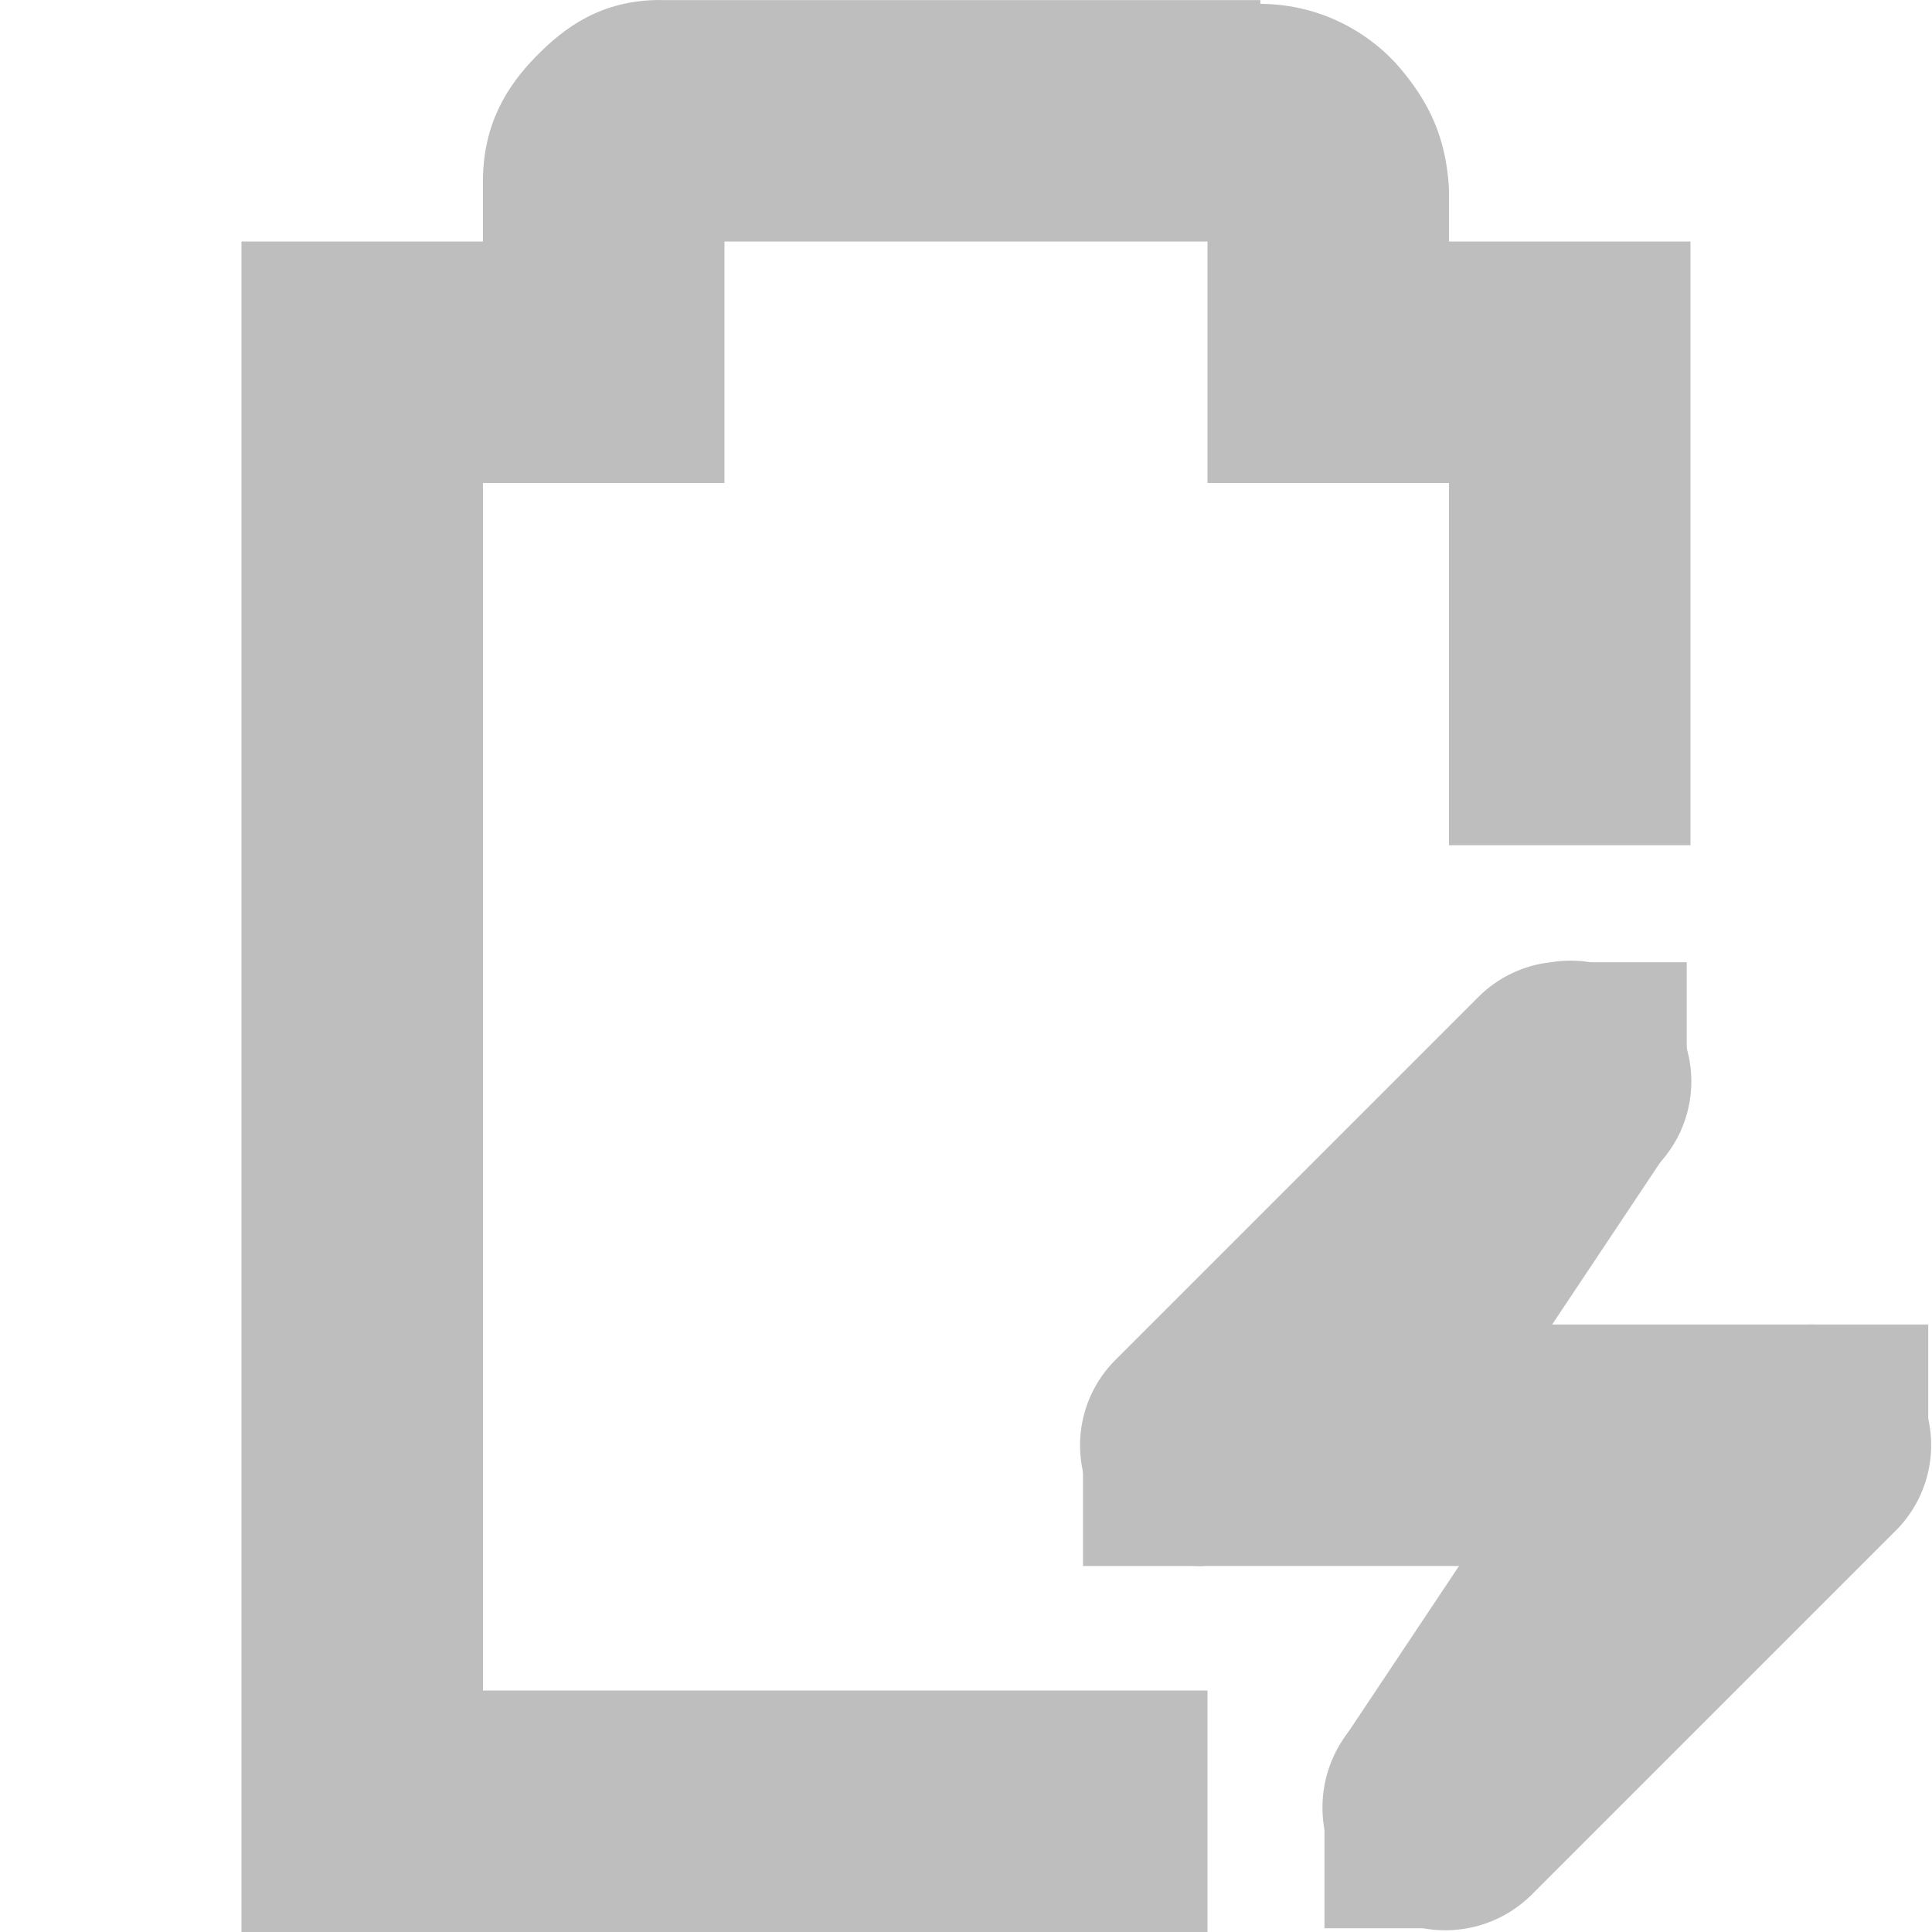
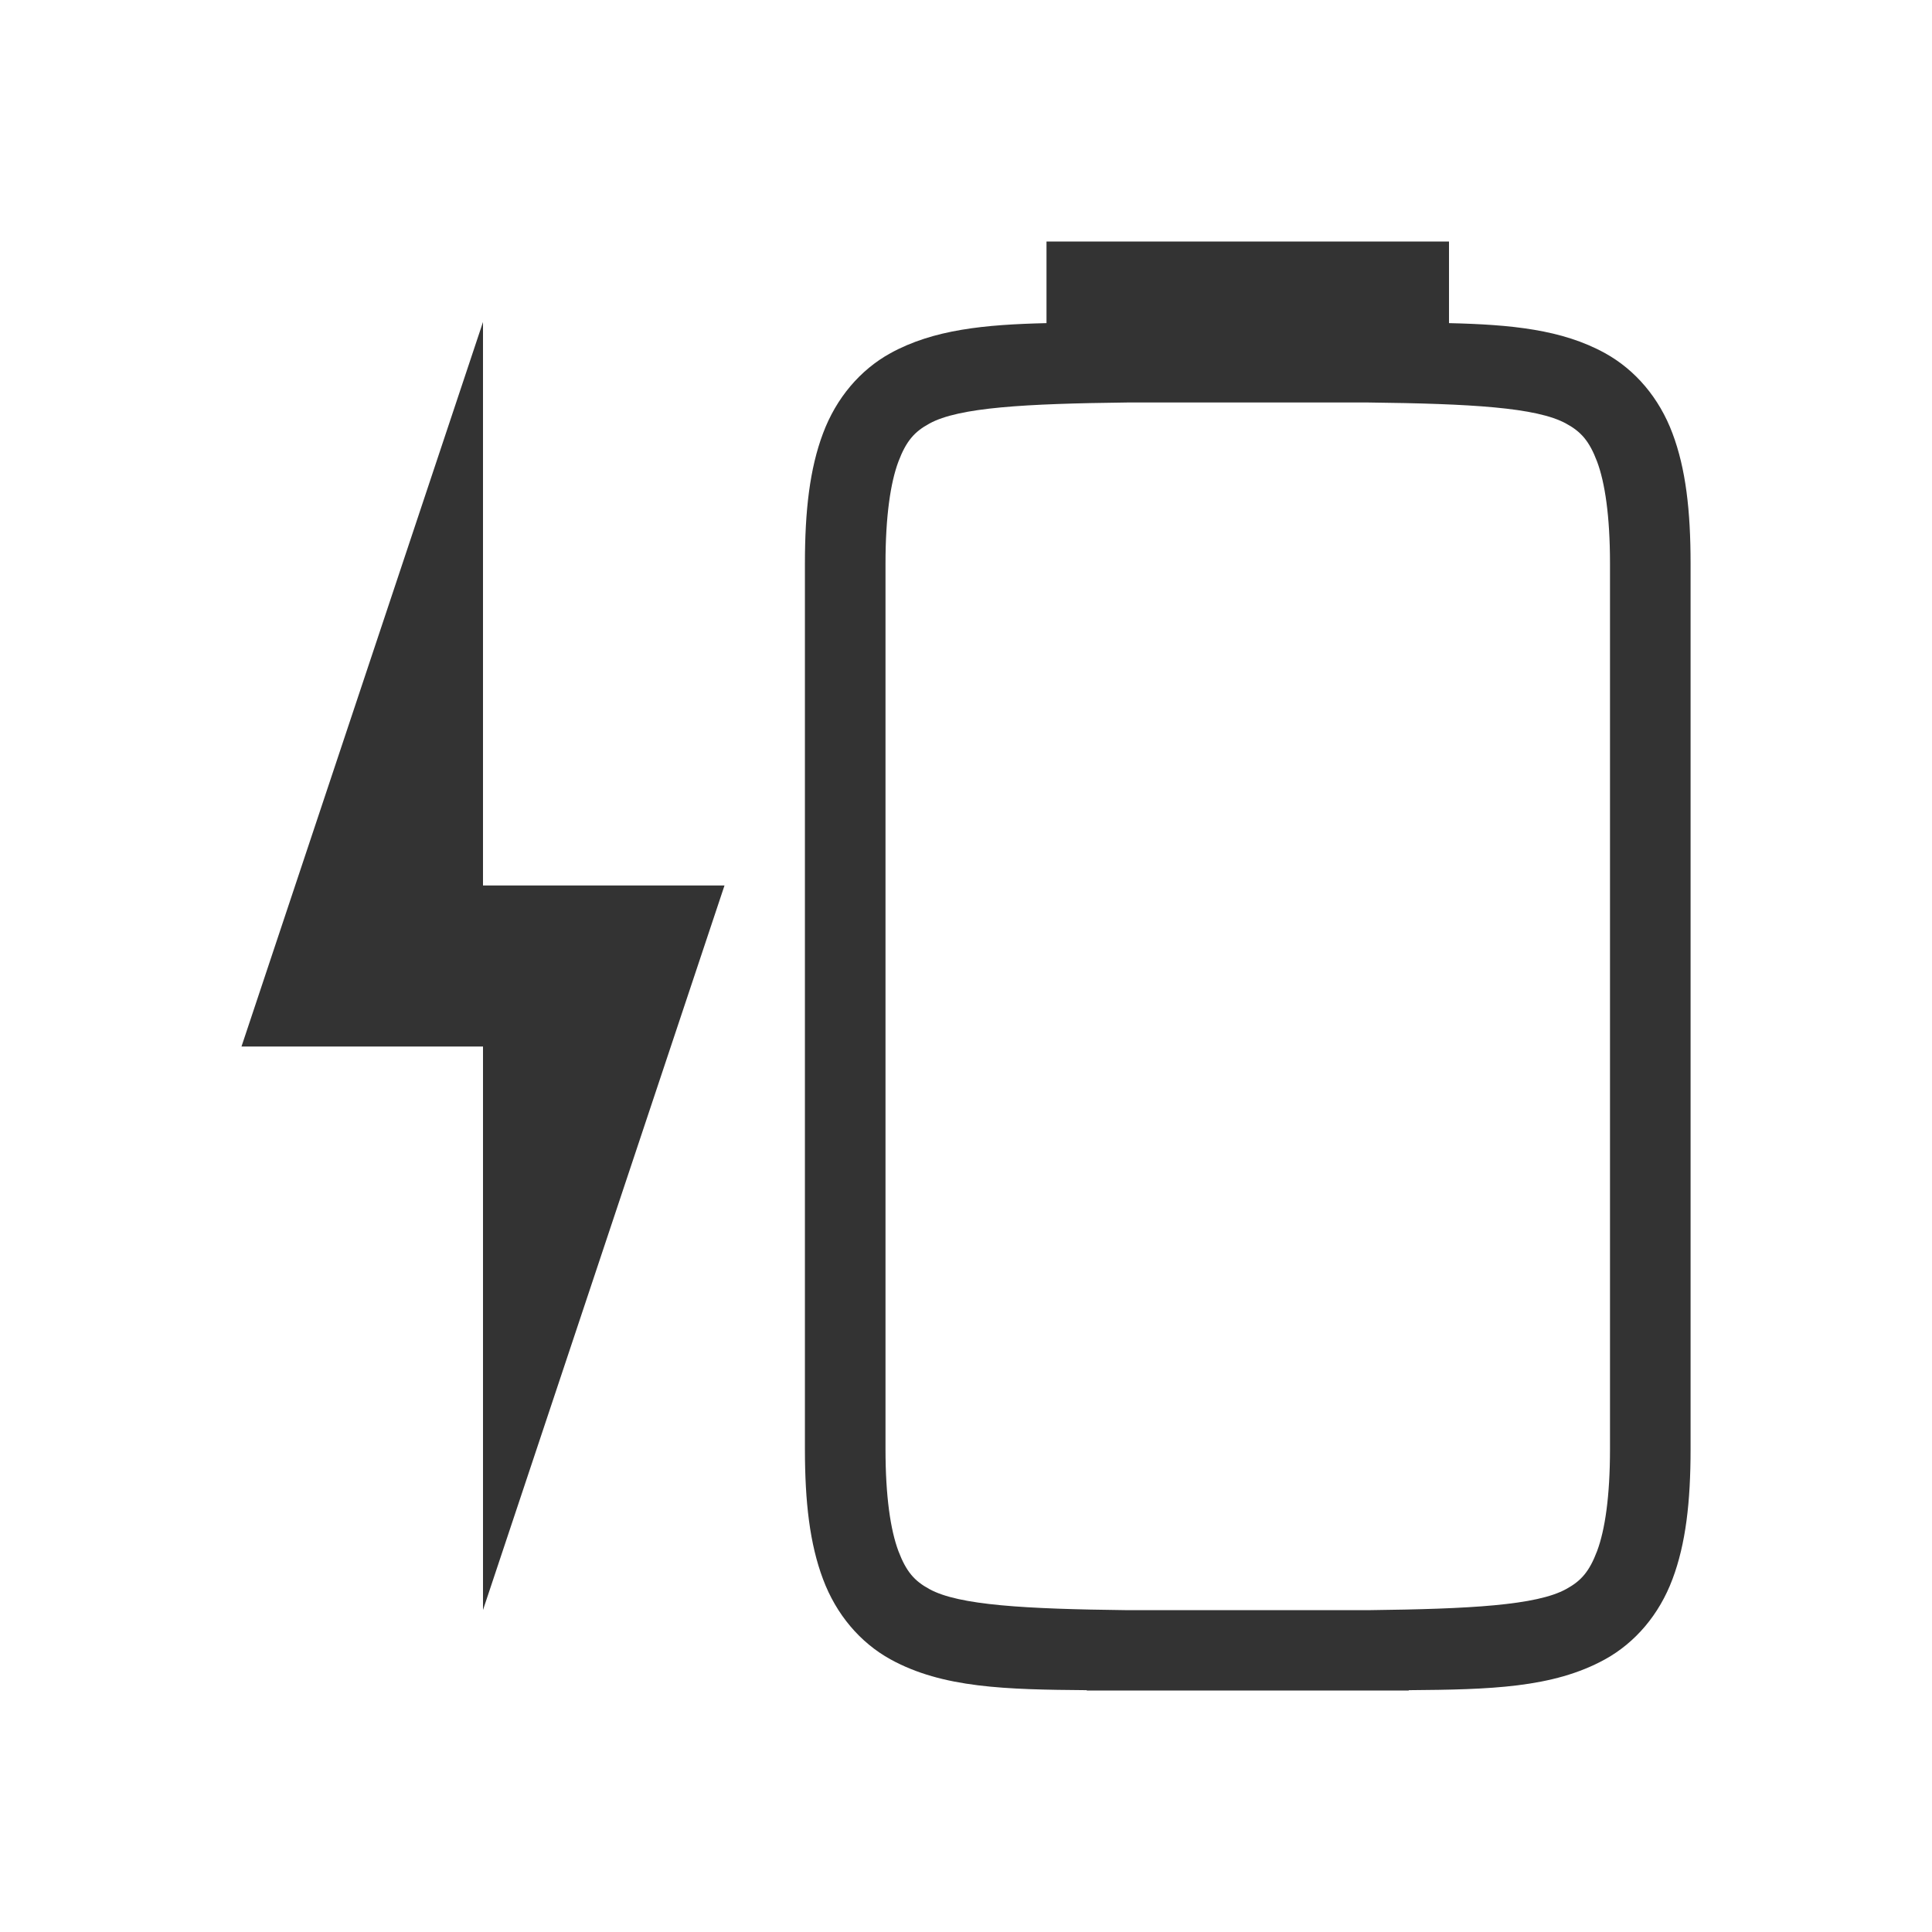
- <svg xmlns="http://www.w3.org/2000/svg" height="16" id="svg7384" version="1.1" width="16">
-   <defs id="defs7386" />
-   <g id="layer9" style="display:inline" transform="translate(-261.0002,-217)">
-     <path d="m 266.469,217 c -0.49,0 -0.796,0.228 -1.031,0.469 C 265.202,217.709 265,218.027 265,218.5 l 0,0.5 -1,0 -1,0 0,1 0,12 0,1 1,0 7,0 0,-2 -6,0 0,-10 1,0 1,0 0,-1 0,-1 4,0 0,1 0,1 1,0 1,0 0,3 2,0 0,-4 0,-1 -1,0 -1,0 0,-0.375 0,-0.031 0,-0.031 c -0.024,-0.431 -0.17,-0.721 -0.406,-1 -0.224,-0.264 -0.627,-0.529 -1.156,-0.531 l 0,-0.031 -0.062,0 -4.906,0 z" id="path11308" style="font-size:medium;font-style:normal;font-variant:normal;font-weight:normal;font-stretch:normal;text-indent:0;text-align:start;text-decoration:none;line-height:normal;letter-spacing:normal;word-spacing:normal;text-transform:none;direction:ltr;block-progression:tb;writing-mode:lr-tb;text-anchor:start;baseline-shift:baseline;color:#bebebe;fill:#bebebe;fill-opacity:1;stroke:none;stroke-width:2;marker:none;visibility:visible;display:inline;overflow:visible;enable-background:accumulate;font-family:Sans;-inkscape-font-specification:Sans" />
-     <path d="M 273.844,224.969 A 1,1 0 0 0 273.25,225.25 l -3,3 a 1,1 0 0 0 0.719,1.719 l 2.562,0 L 272.25,231.25 a 1.016,1.016 0 1 0 1.438,1.438 l 3,-3 a 1,1 0 0 0 -0.719,-1.719 l -2.562,0 1.281,-1.281 a 1,1 0 0 0 -0.844,-1.719 z" id="path11312" style="font-size:medium;font-style:normal;font-variant:normal;font-weight:normal;font-stretch:normal;text-indent:0;text-align:start;text-decoration:none;line-height:normal;letter-spacing:normal;word-spacing:normal;text-transform:none;direction:ltr;block-progression:tb;writing-mode:lr-tb;text-anchor:start;baseline-shift:baseline;color:#bebebe;fill:#bebebe;fill-opacity:1;fill-rule:nonzero;stroke:none;stroke-width:2;marker:none;visibility:visible;display:inline;overflow:visible;enable-background:accumulate;font-family:Sans;-inkscape-font-specification:Sans" />
-     <rect height="1" id="rect11314" style="color:#bebebe;fill:#bebebe;fill-opacity:1;fill-rule:nonzero;stroke:none;stroke-width:2;marker:none;visibility:visible;display:inline;overflow:visible" width="1" x="275.969" y="227.969" />
-     <rect height="1" id="rect11316" style="color:#bebebe;fill:#bebebe;fill-opacity:1;fill-rule:nonzero;stroke:none;stroke-width:2;marker:none;visibility:visible;display:inline;overflow:visible" width="1" x="269.969" y="228.969" />
-     <rect height="1" id="rect11318" style="color:#bebebe;fill:#bebebe;fill-opacity:1;fill-rule:nonzero;stroke:none;stroke-width:2;marker:none;visibility:visible;display:inline;overflow:visible" width="1" x="273.969" y="224.969" />
-     <rect height="1" id="rect11320" style="color:#bebebe;fill:#bebebe;fill-opacity:1;fill-rule:nonzero;stroke:none;stroke-width:2;marker:none;visibility:visible;display:inline;overflow:visible" width="1" x="271.969" y="231.969" />
-     <path d="m 273.125,225.406 -2,3 1.688,1.125 2,-3 -1.688,-1.125 z" id="path11322" style="font-size:medium;font-style:normal;font-variant:normal;font-weight:normal;font-stretch:normal;text-indent:0;text-align:start;text-decoration:none;line-height:normal;letter-spacing:normal;word-spacing:normal;text-transform:none;direction:ltr;block-progression:tb;writing-mode:lr-tb;text-anchor:start;baseline-shift:baseline;color:#bebebe;fill:#bebebe;fill-opacity:1;fill-rule:nonzero;stroke:none;stroke-width:2;marker:none;visibility:visible;display:inline;overflow:visible;enable-background:accumulate;font-family:Sans;-inkscape-font-specification:Sans" />
-     <path d="m 274.125,228.406 -2,3 1.688,1.125 2,-3 -1.688,-1.125 z" id="path11324" style="font-size:medium;font-style:normal;font-variant:normal;font-weight:normal;font-stretch:normal;text-indent:0;text-align:start;text-decoration:none;line-height:normal;letter-spacing:normal;word-spacing:normal;text-transform:none;direction:ltr;block-progression:tb;writing-mode:lr-tb;text-anchor:start;baseline-shift:baseline;color:#bebebe;fill:#bebebe;fill-opacity:1;fill-rule:nonzero;stroke:none;stroke-width:2;marker:none;visibility:visible;display:inline;overflow:visible;enable-background:accumulate;font-family:Sans;-inkscape-font-specification:Sans" />
-   </g>
-   <g id="layer10" style="display:inline" transform="translate(-261.0002,-217)" />
-   <g id="layer11" transform="translate(-261.0002,-217)" />
-   <g id="layer13" style="display:inline" transform="translate(-261.0002,-217)" />
-   <g id="layer14" transform="translate(-261.0002,-217)" />
-   <g id="layer15" style="display:inline" transform="translate(-261.0002,-217)" />
-   <g id="g71291" style="display:inline" transform="translate(-261.0002,-217)" />
-   <g id="g4953" style="display:inline" transform="translate(-261.0002,-217)" />
-   <g id="layer12" style="display:inline" transform="translate(-261.0002,-217)" />
+ <svg xmlns="http://www.w3.org/2000/svg" version="1.1" viewBox="0 0 24 24">
+   <path d="m13 3v1.014c-0.767 0.018-1.403 0.079-1.938 0.373-0.376 0.207-0.674 0.557-0.838 0.996-0.165 0.438-0.225 0.959-0.225 1.617v11c0 0.658 0.06 1.179 0.225 1.617 0.164 0.439 0.462 0.789 0.838 0.996 0.648 0.357 1.434 0.375 2.438 0.383v0.004h4v-0.004c1.004-0.008 1.79-0.026 2.438-0.383 0.376-0.207 0.674-0.557 0.838-0.996 0.165-0.438 0.225-0.959 0.225-1.617v-11c0-0.658-0.06-1.179-0.225-1.617-0.164-0.439-0.462-0.789-0.838-0.996-0.534-0.295-1.171-0.355-1.938-0.373v-1.014zm-7 1-3 9h3v7l3-9h-3zm7.998 1h3.004c1.258 0.015 2.088 0.06 2.453 0.262 0.184 0.1 0.287 0.214 0.385 0.473 0.097 0.26 0.16 0.674 0.16 1.266v11c0 0.592-0.063 1.006-0.16 1.266-0.098 0.259-0.201 0.373-0.385 0.473-0.365 0.202-1.195 0.247-2.453 0.262h-3.004c-1.258-0.015-2.088-0.06-2.453-0.262-0.184-0.1-0.287-0.214-0.385-0.473-0.097-0.26-0.16-0.674-0.16-1.266v-11c0-0.592 0.063-1.006 0.16-1.266 0.098-0.259 0.201-0.373 0.385-0.473 0.365-0.202 1.195-0.247 2.453-0.262z" fill="#333" />
</svg>
